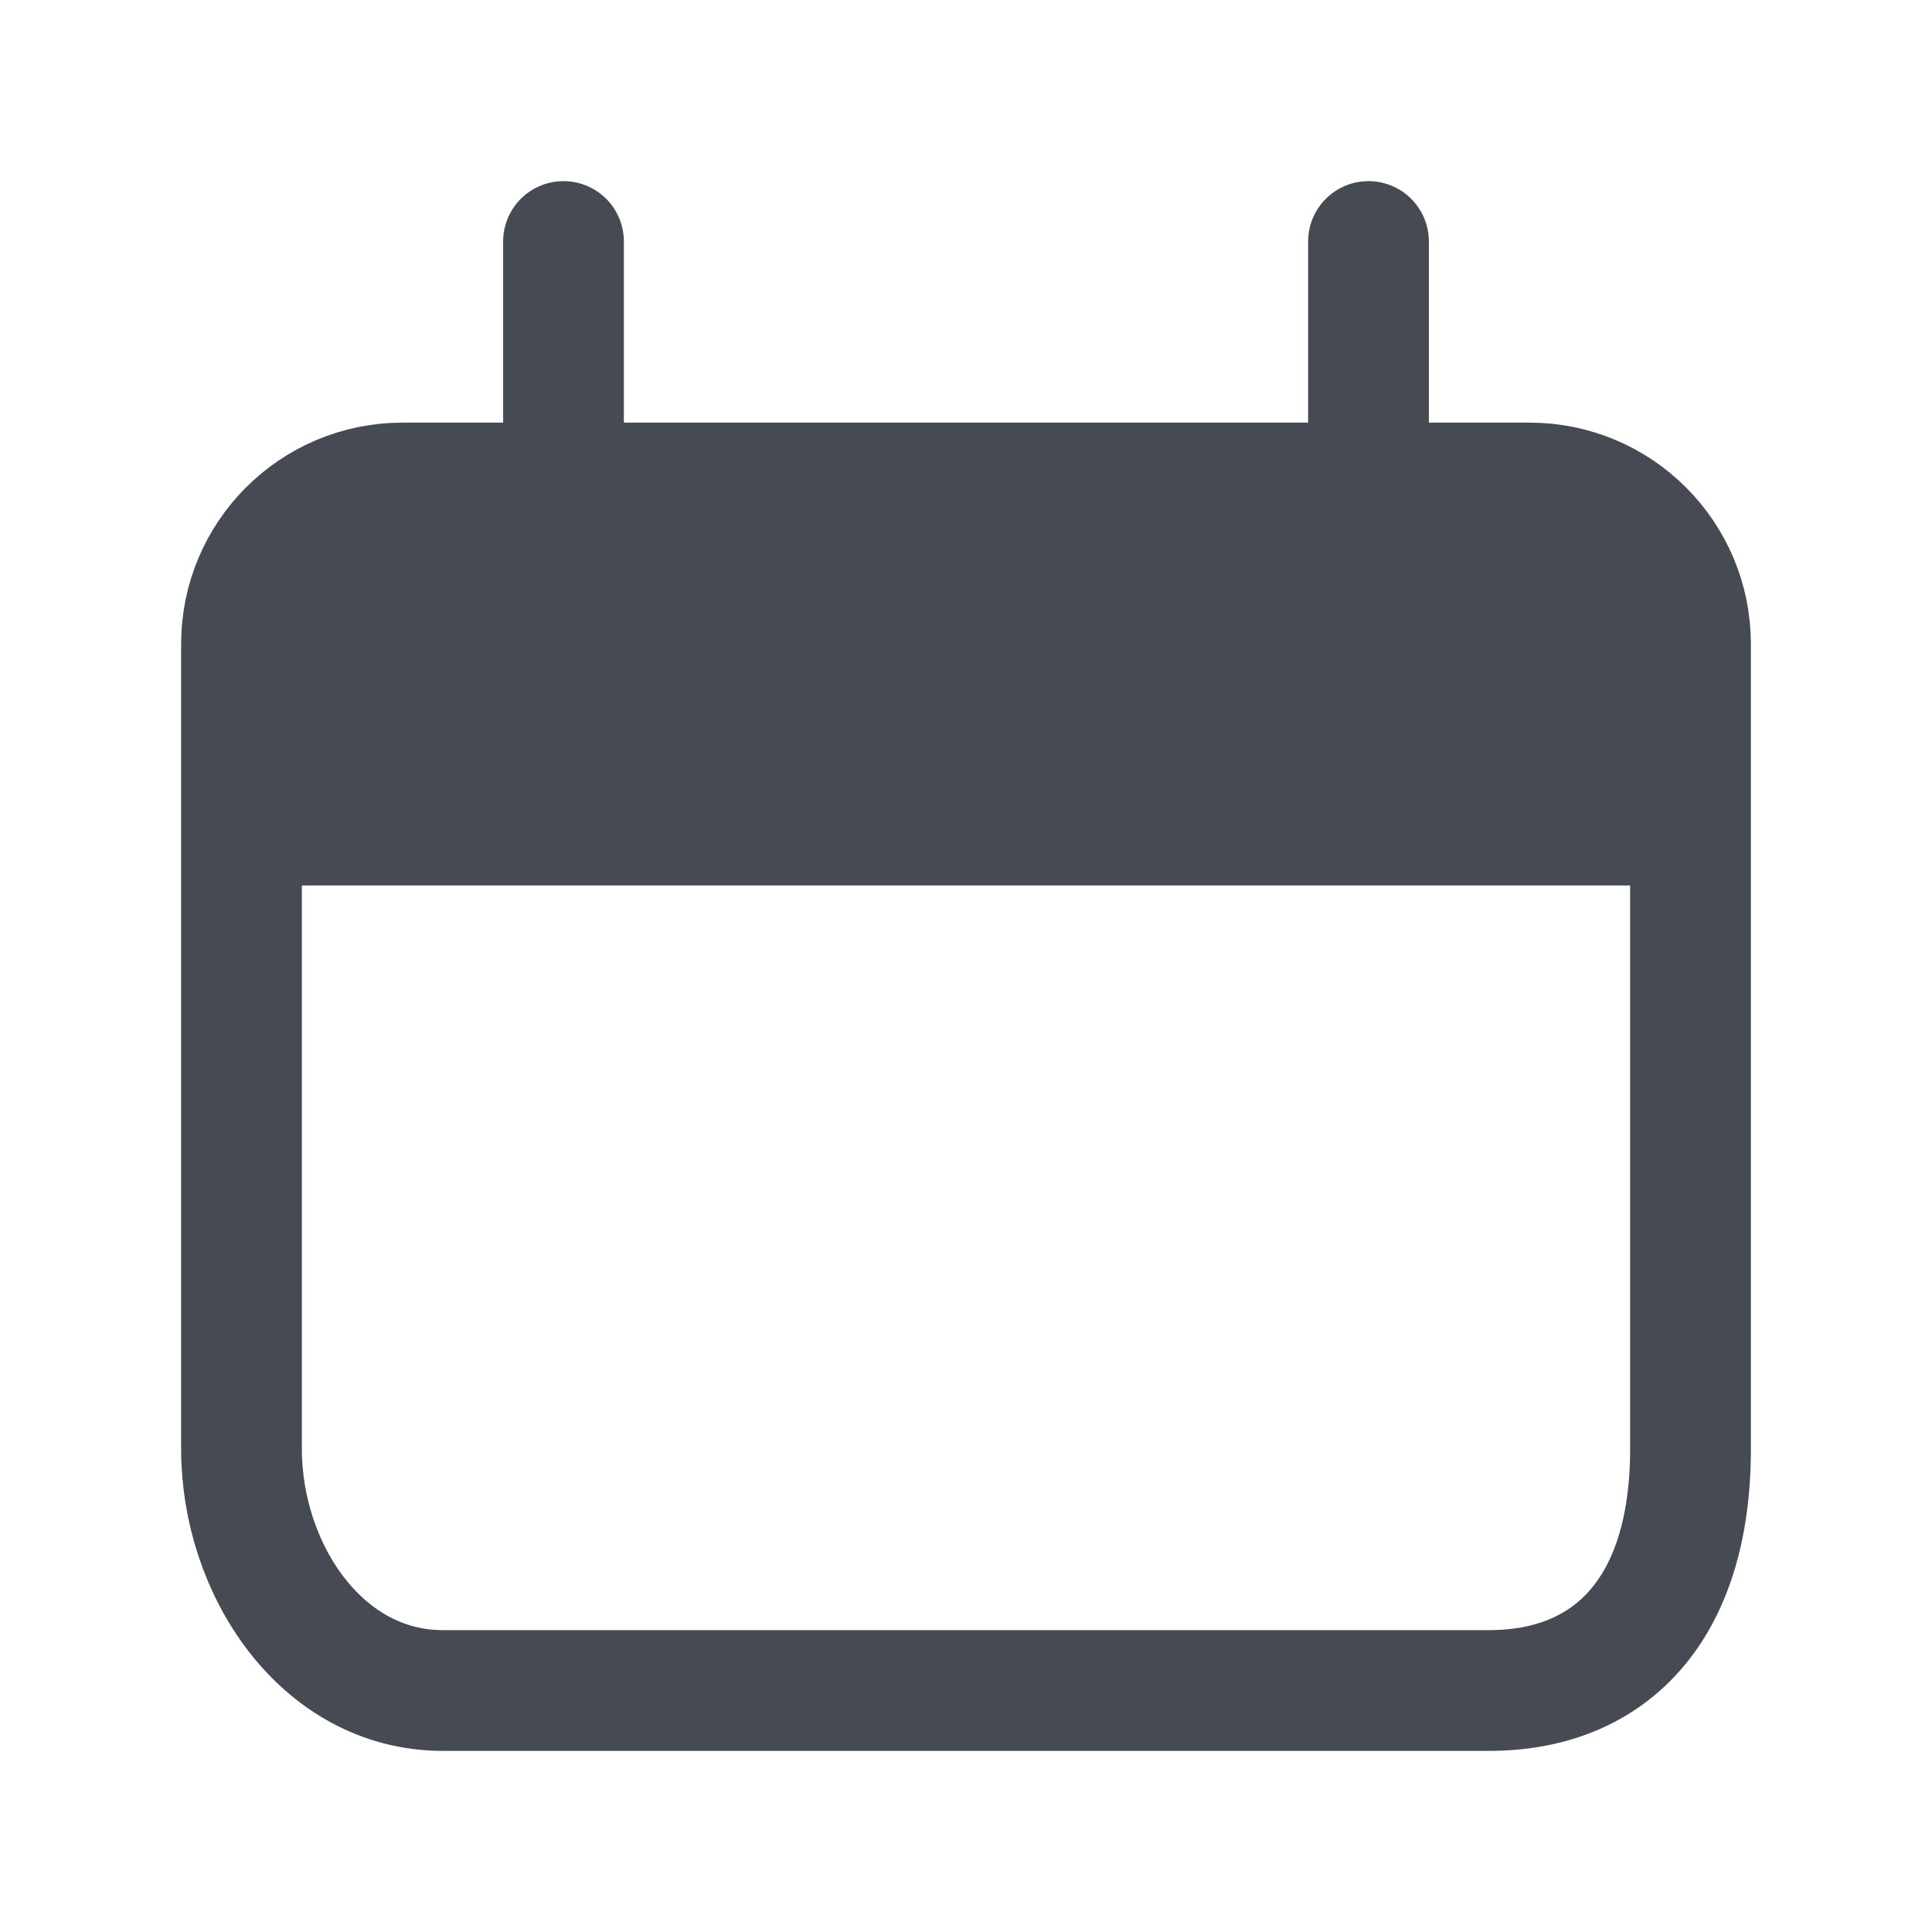
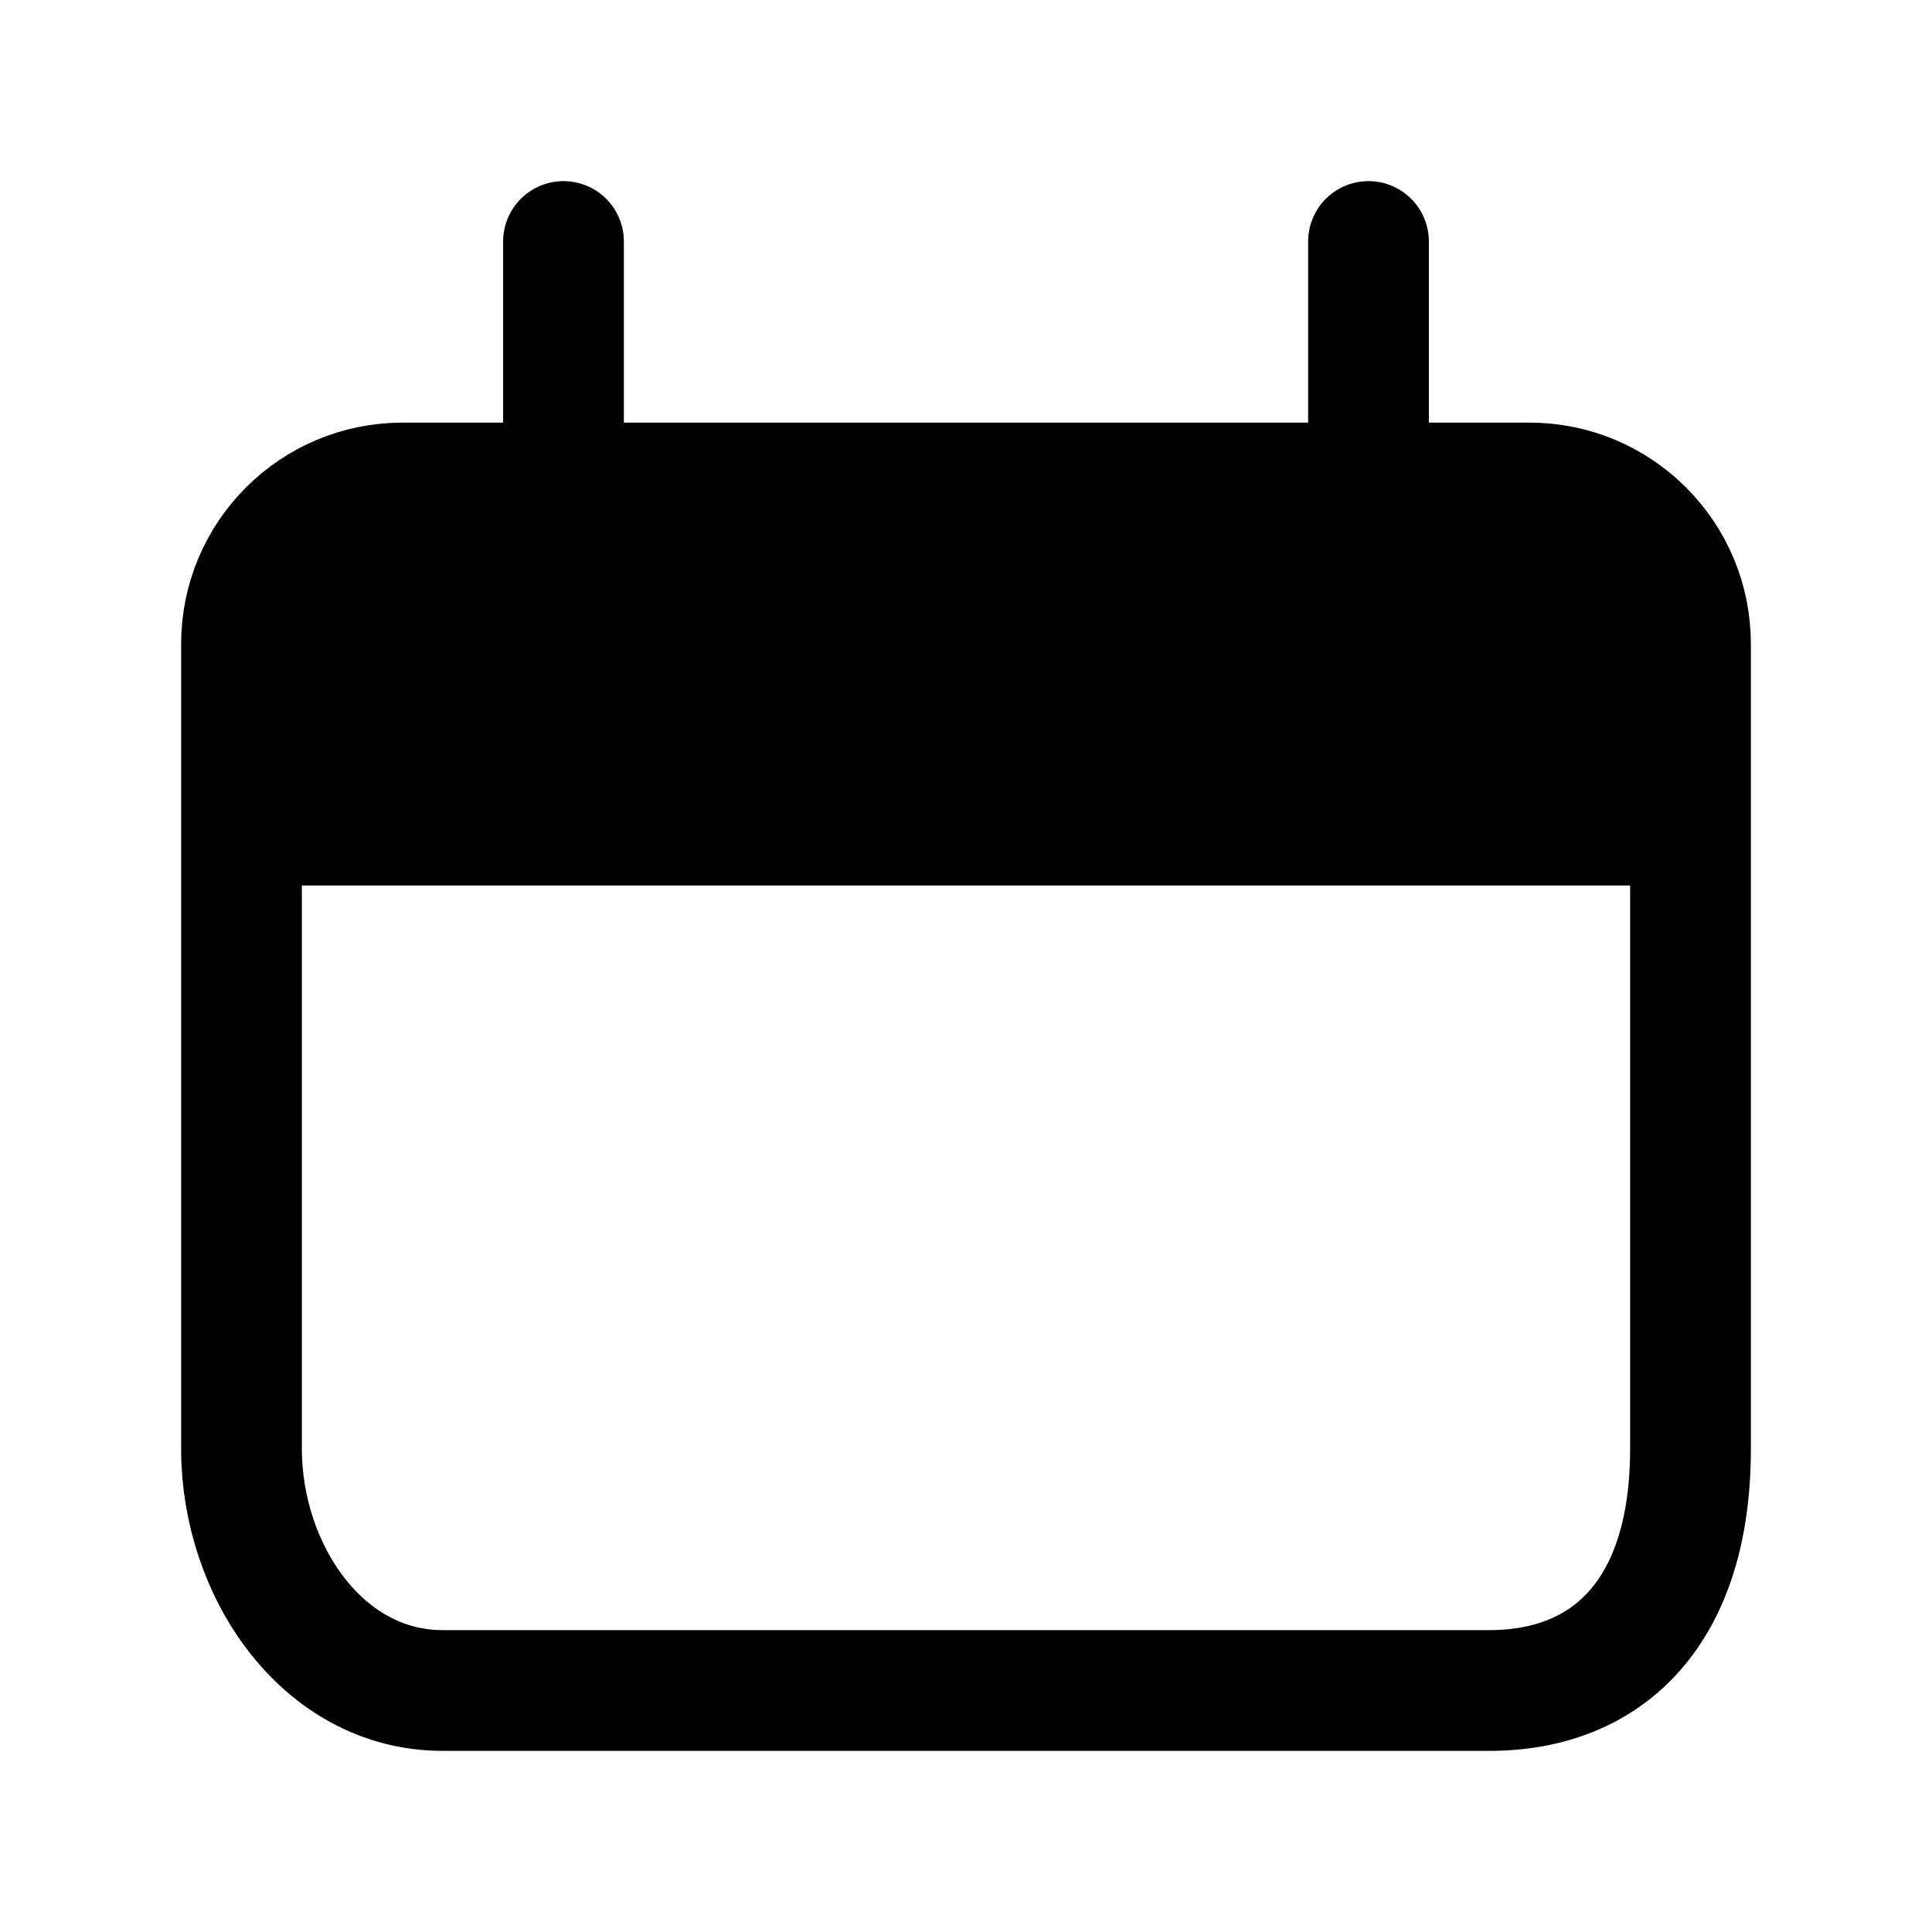
<svg xmlns="http://www.w3.org/2000/svg" width="24" height="24" fill="none" viewBox="0 0 24 24">
-   <path stroke="#464B53" stroke-width="1.5" d="M19 6H5a2 2 0 0 0-2 2v10c0 1.5 1 3 2.5 3h13c1.5 0 2.5-1 2.5-3V8a2 2 0 0 0-2-2Z" />
-   <path fill="#464B53" d="M3 11c0-2.357 0-3.535.586-4.268C4.172 6 5.114 6 7 6h10c1.886 0 2.828 0 3.414.732C21 7.465 21 8.643 21 11H3Z" />
-   <path stroke="#464B53" stroke-linecap="round" stroke-width="1.5" d="M7 3v3m10-3v3" />
+   <path stroke="currentColor" stroke-width="1.5" d="M19 6H5a2 2 0 0 0-2 2v10c0 1.5 1 3 2.5 3h13c1.5 0 2.5-1 2.5-3V8a2 2 0 0 0-2-2Z" />
+   <path fill="currentColor" d="M3 11c0-2.357 0-3.535.586-4.268C4.172 6 5.114 6 7 6h10c1.886 0 2.828 0 3.414.732C21 7.465 21 8.643 21 11H3Z" />
+   <path stroke="currentColor" stroke-linecap="round" stroke-width="1.5" d="M7 3v3m10-3v3" />
</svg>
